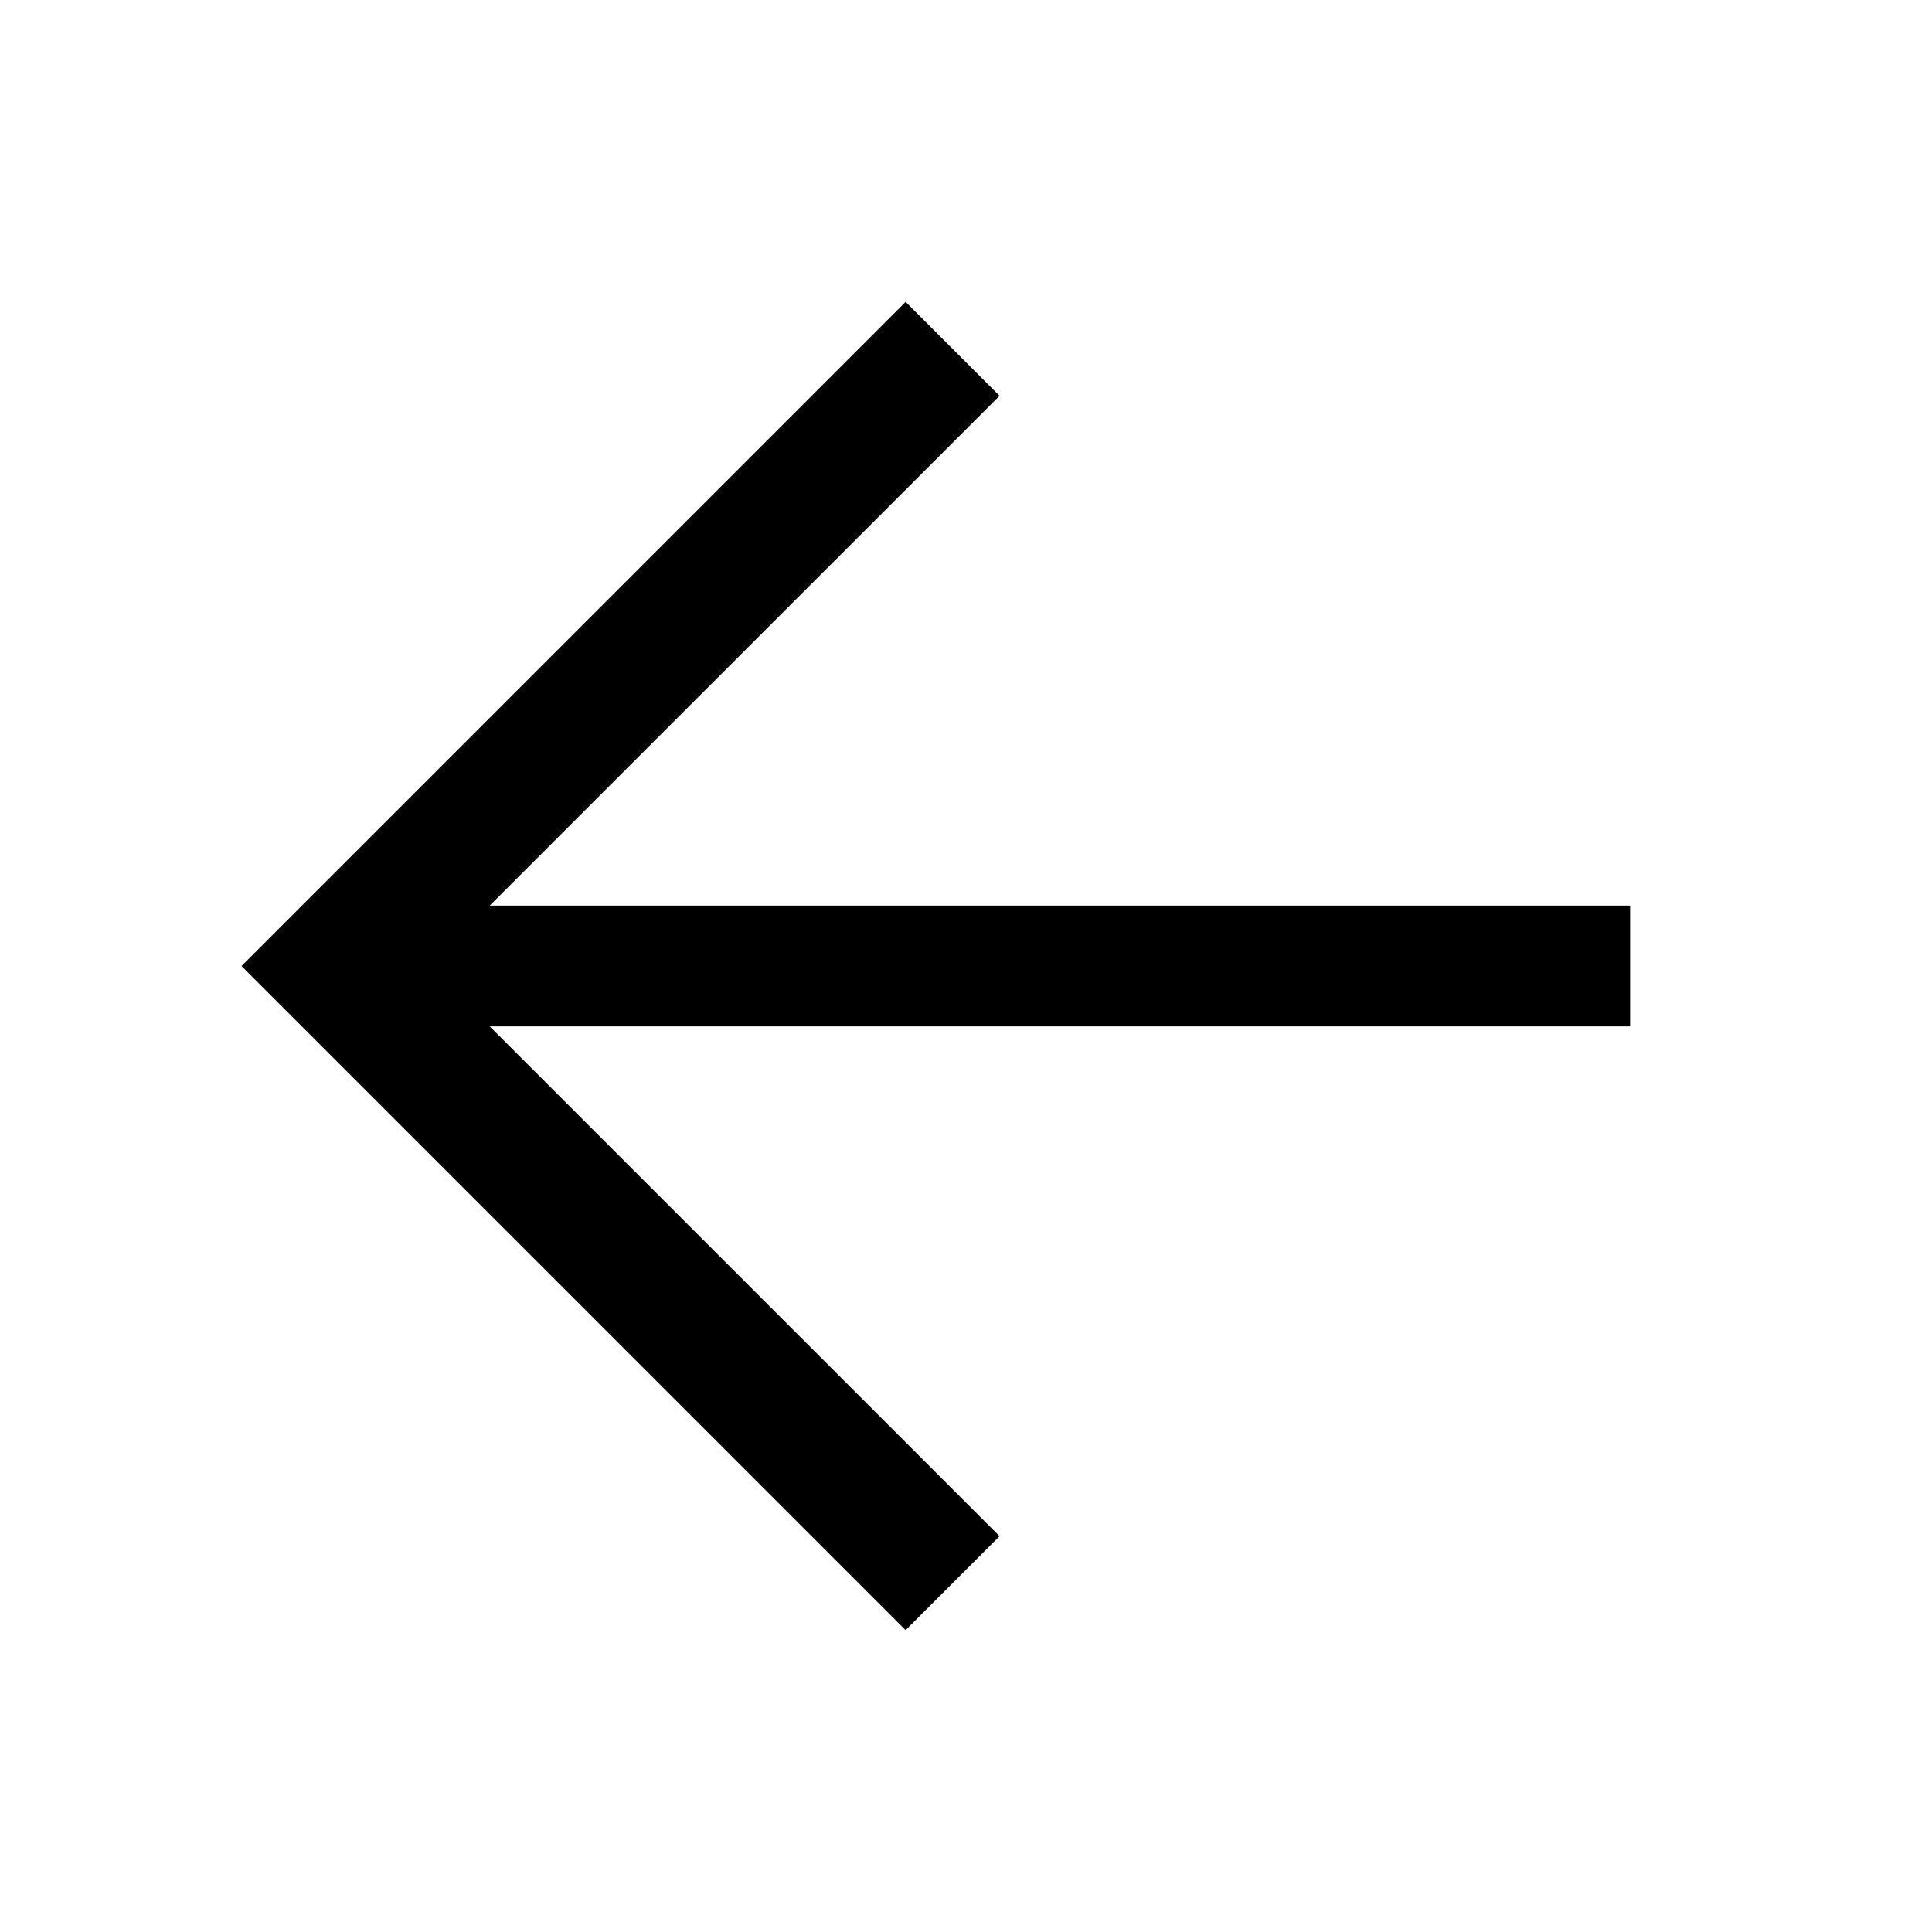
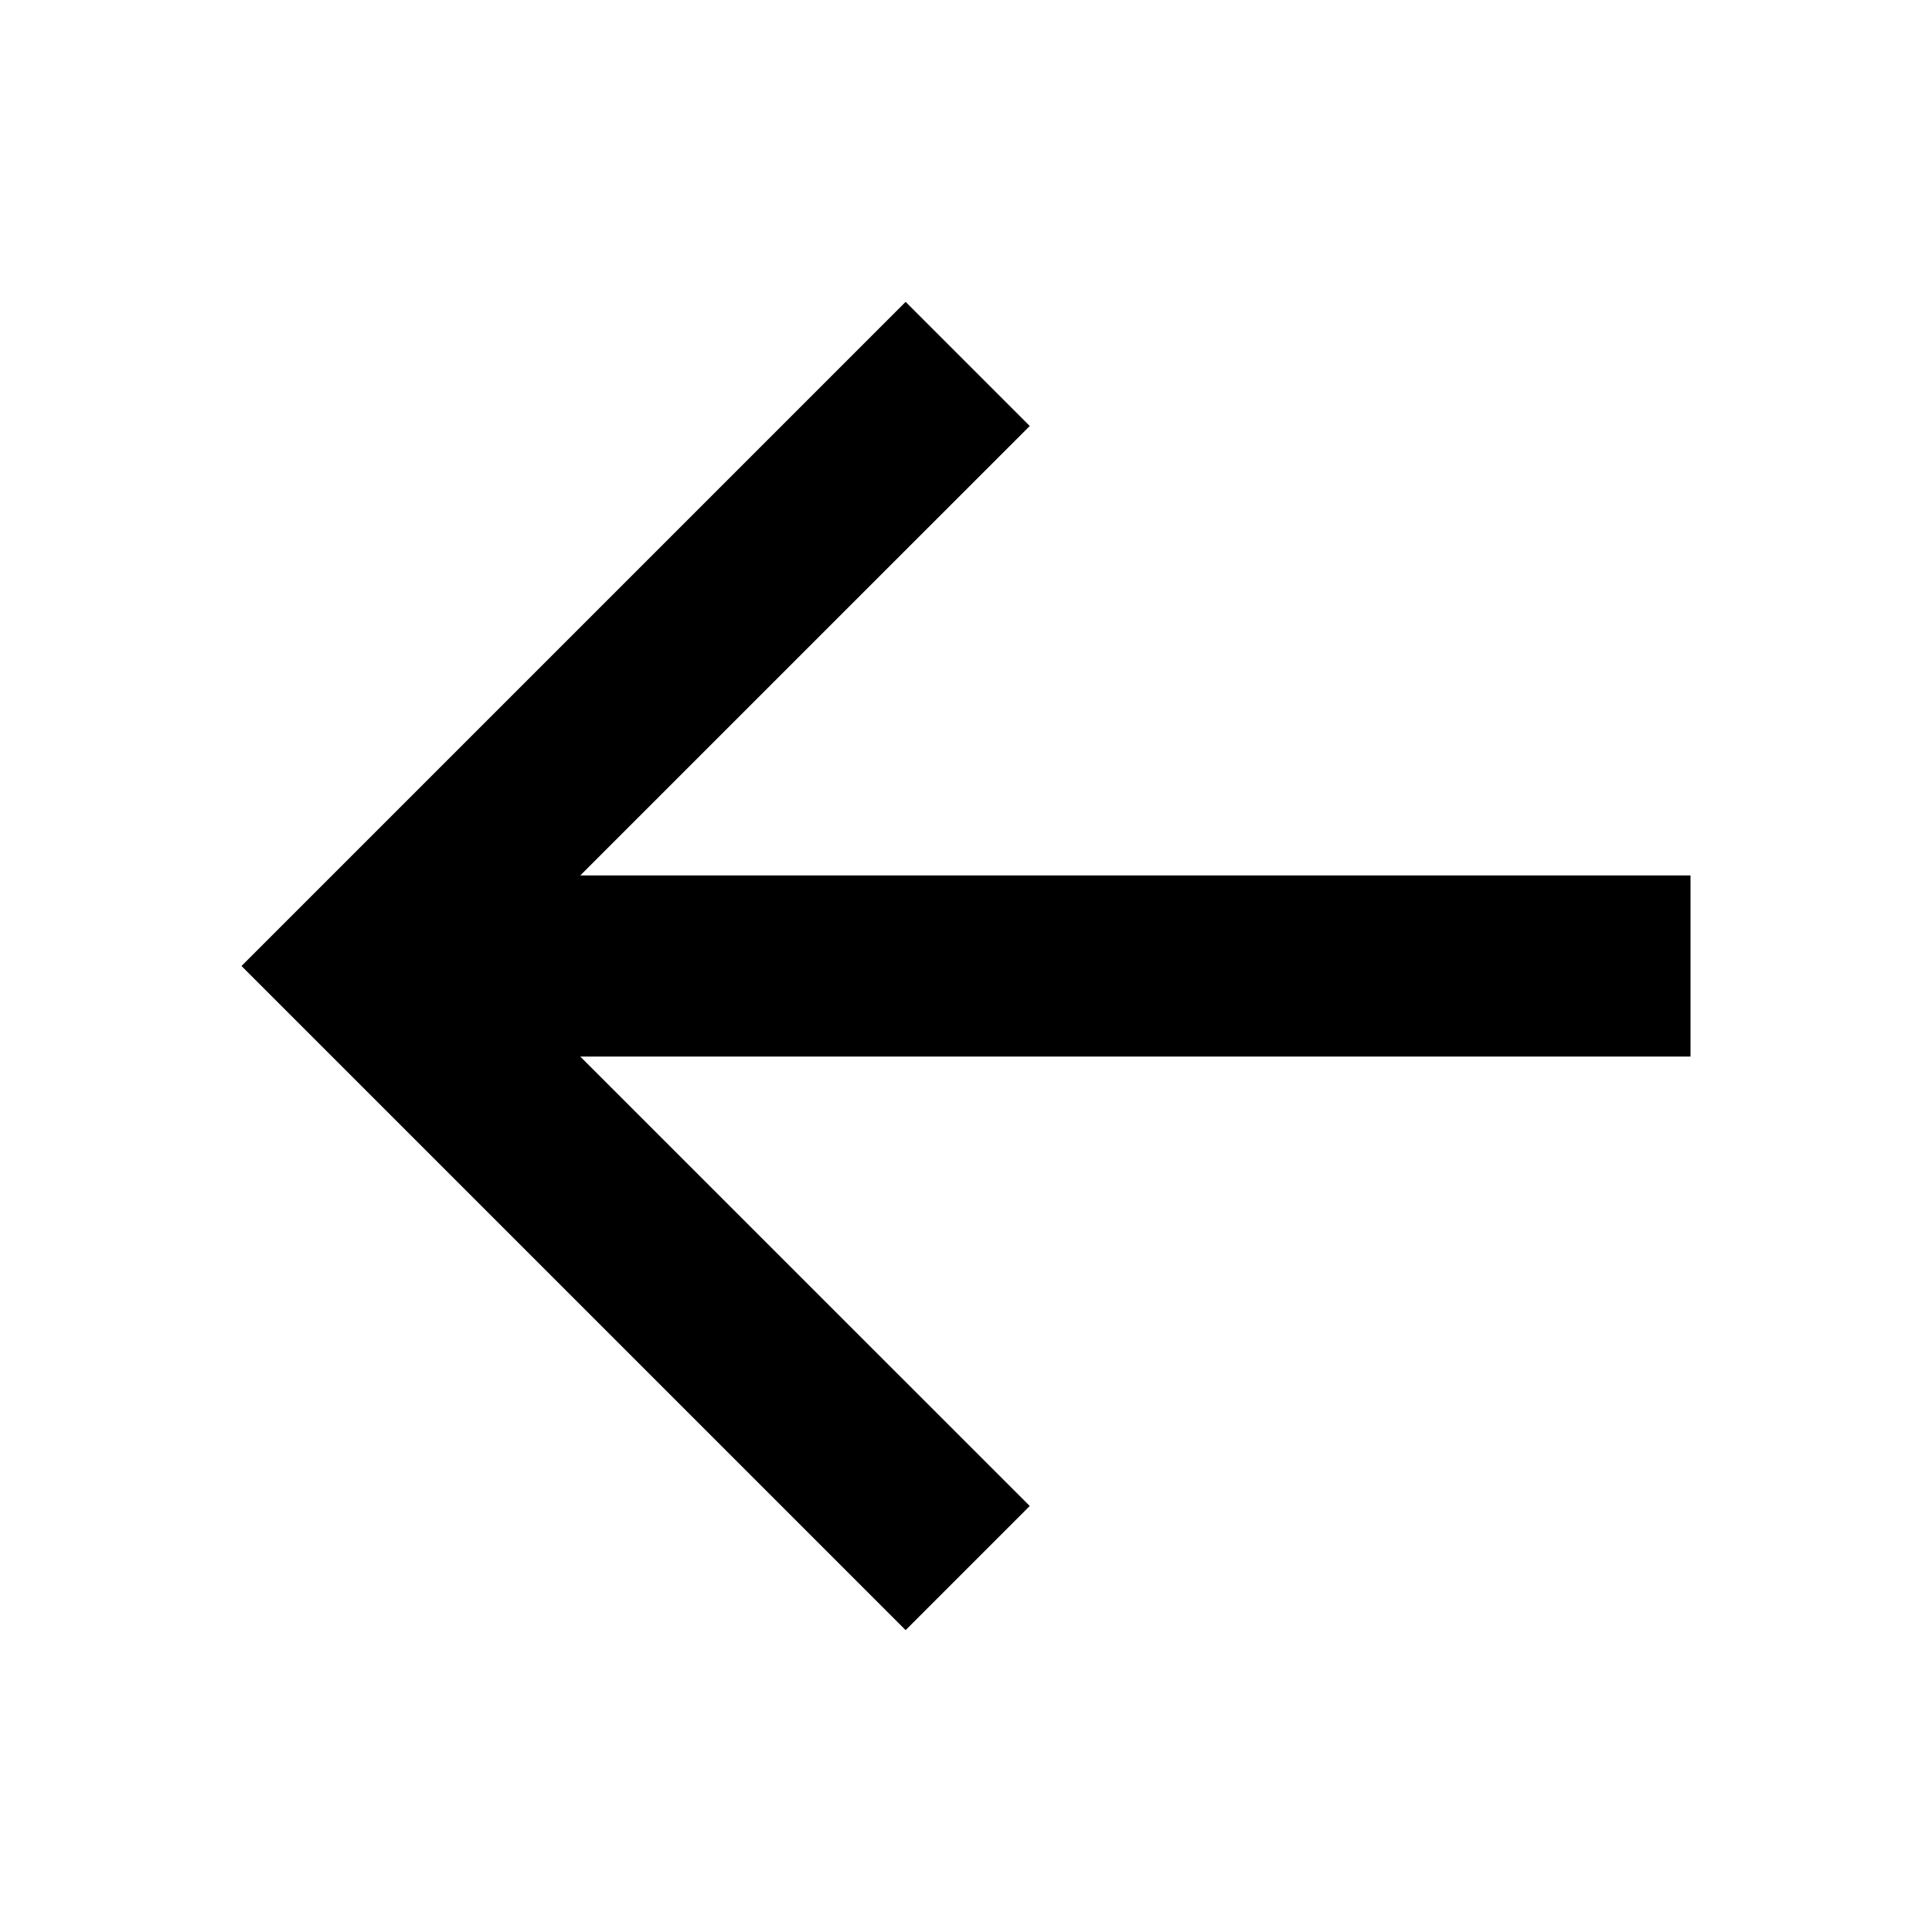
<svg xmlns="http://www.w3.org/2000/svg" width="32px" height="32px" viewBox="0 0 32 32" version="1.1">
  <defs />
  <g id="Page-1" stroke="none" stroke-width="1" fill="none" fill-rule="evenodd">
    <g id="arrow">
      <g id="Guides" />
-       <path d="M16.556,6.556 L15,5 L4,16 L15,27 L16.556,25.444 L7.111,16 L16.556,6.556 Z" id="Rectangle-1" fill="#000000" />
-       <rect id="Rectangle-6" fill="#000000" x="5" y="15" width="22" height="2" />
+       <path d="M17.056,7.056 L15,5 L4,16 L15,27 L17.056,24.944 L8.111,16 L17.056,7.056 Z" id="Rectangle-1" fill="#000000" />
+       <rect id="Rectangle-6" fill="#000000" x="6" y="14.5" width="22" height="3" />
    </g>
  </g>
</svg>
